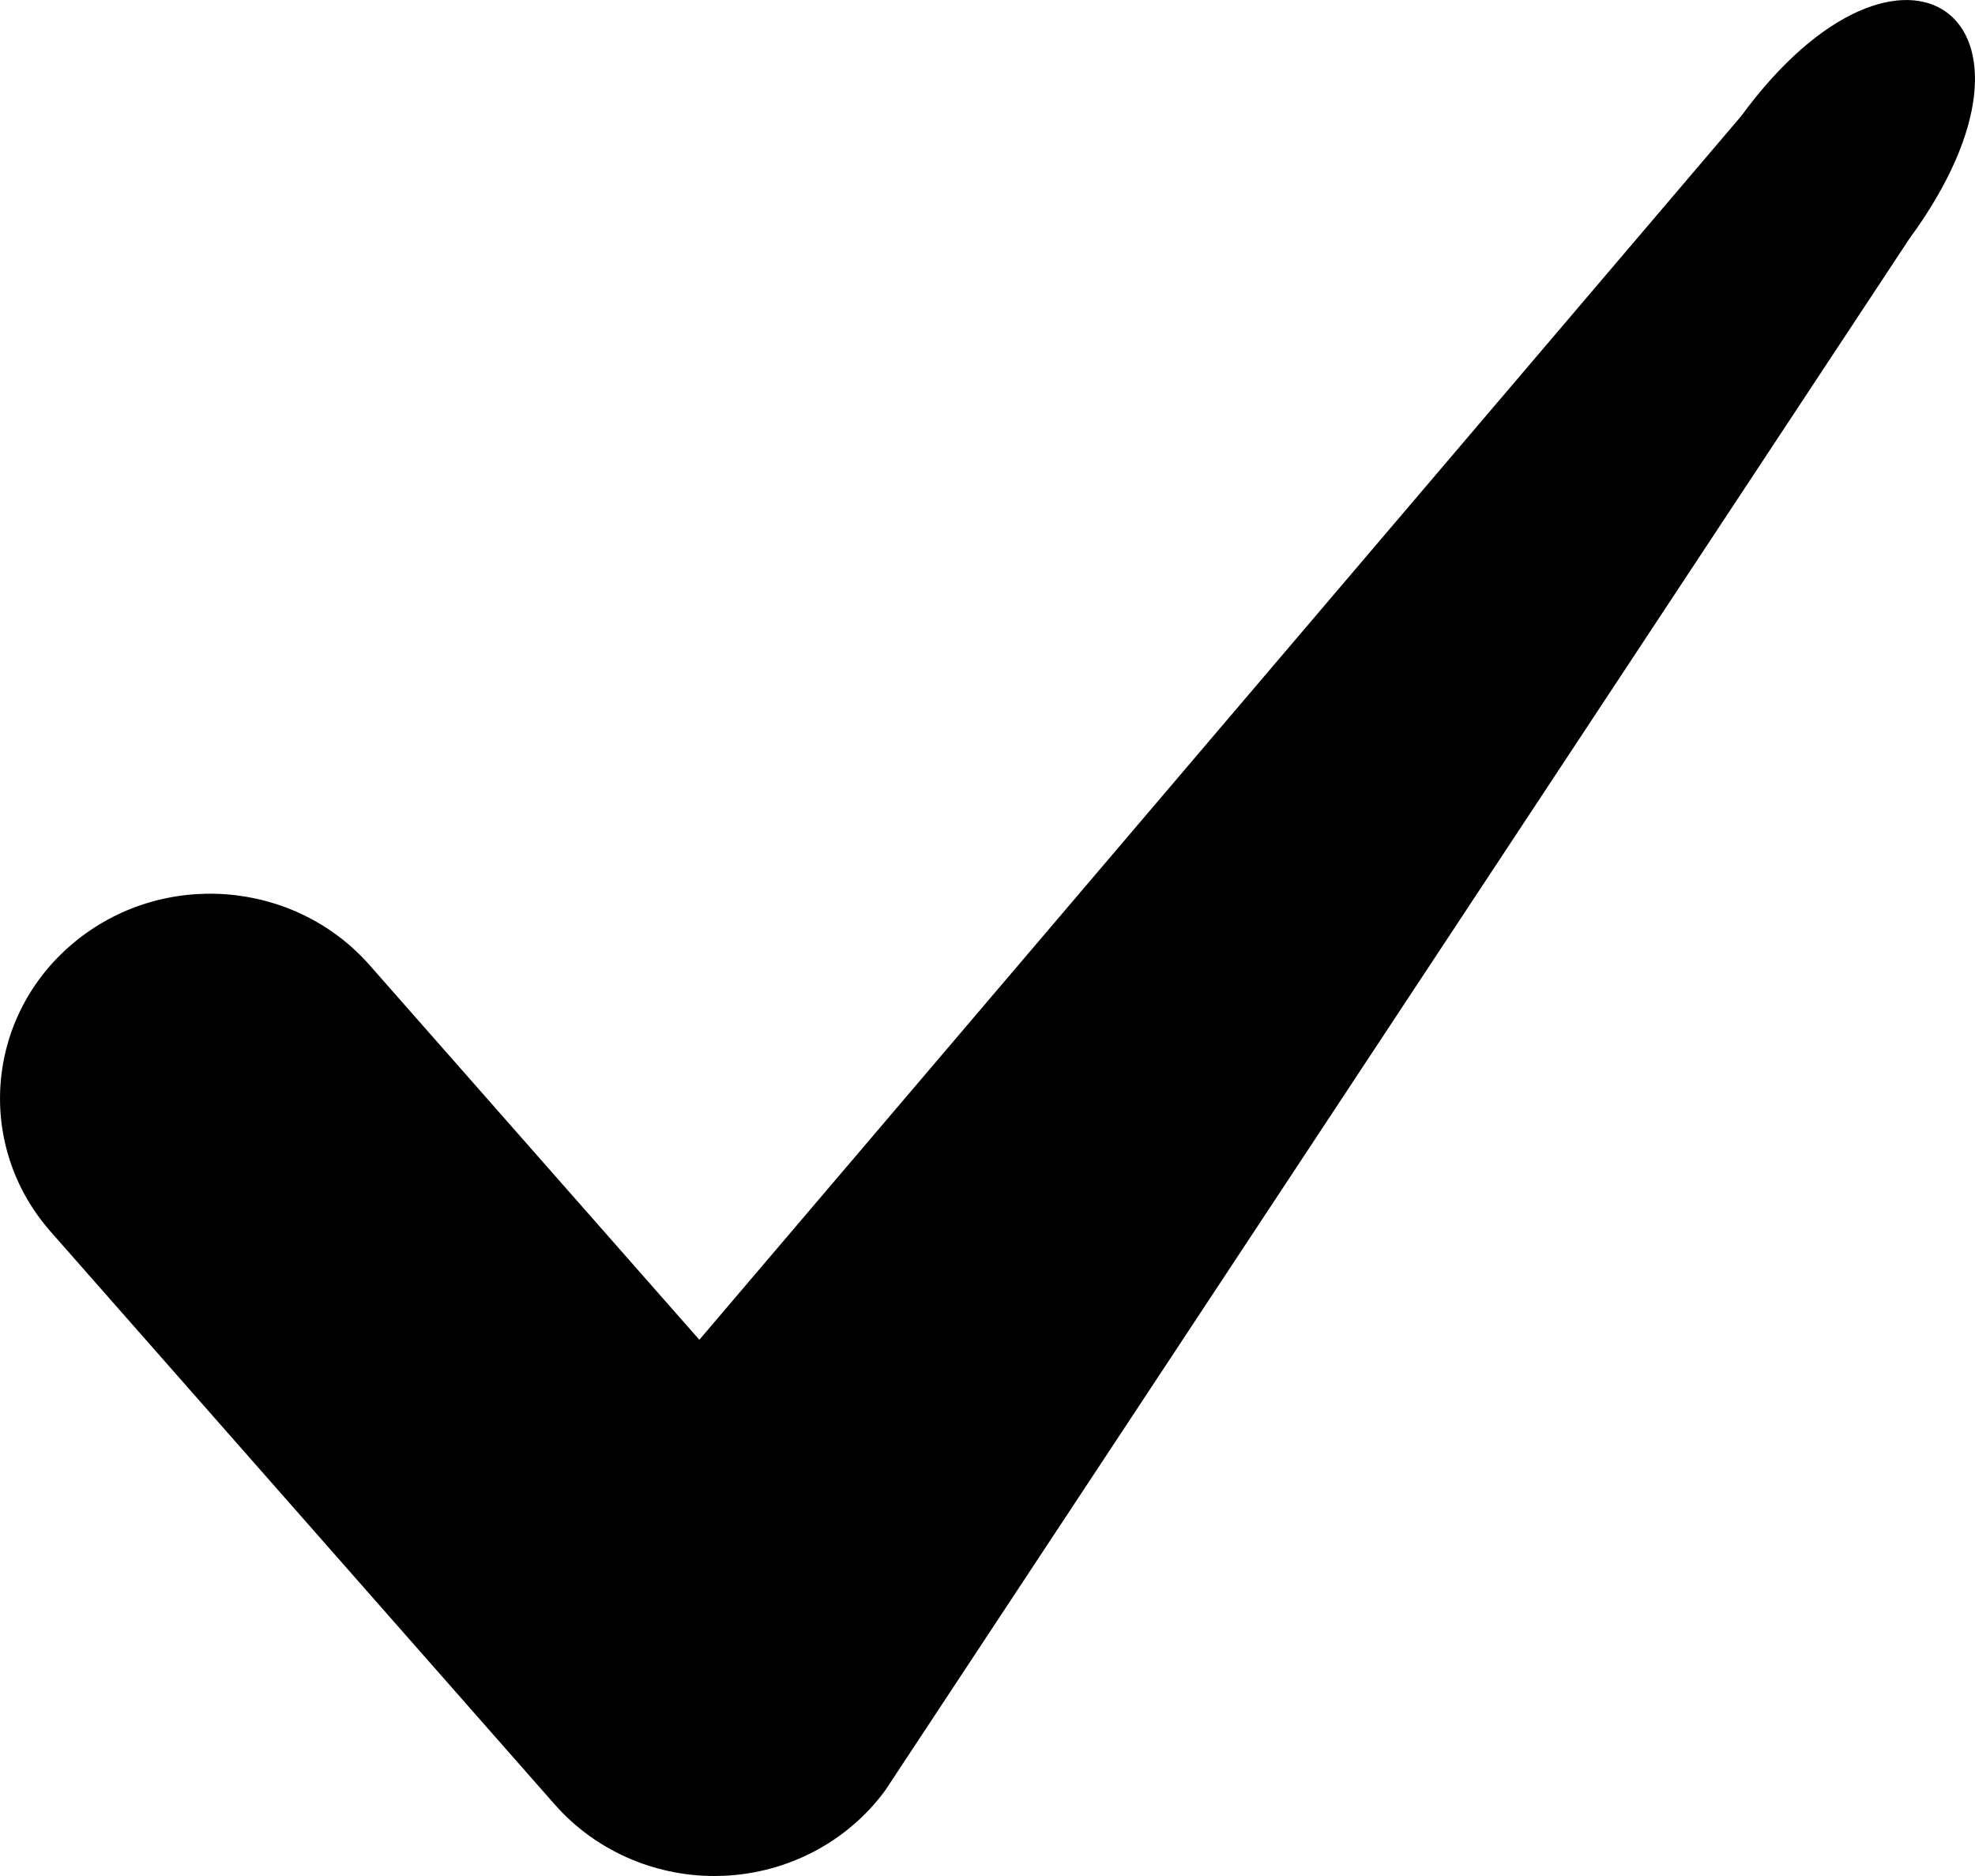
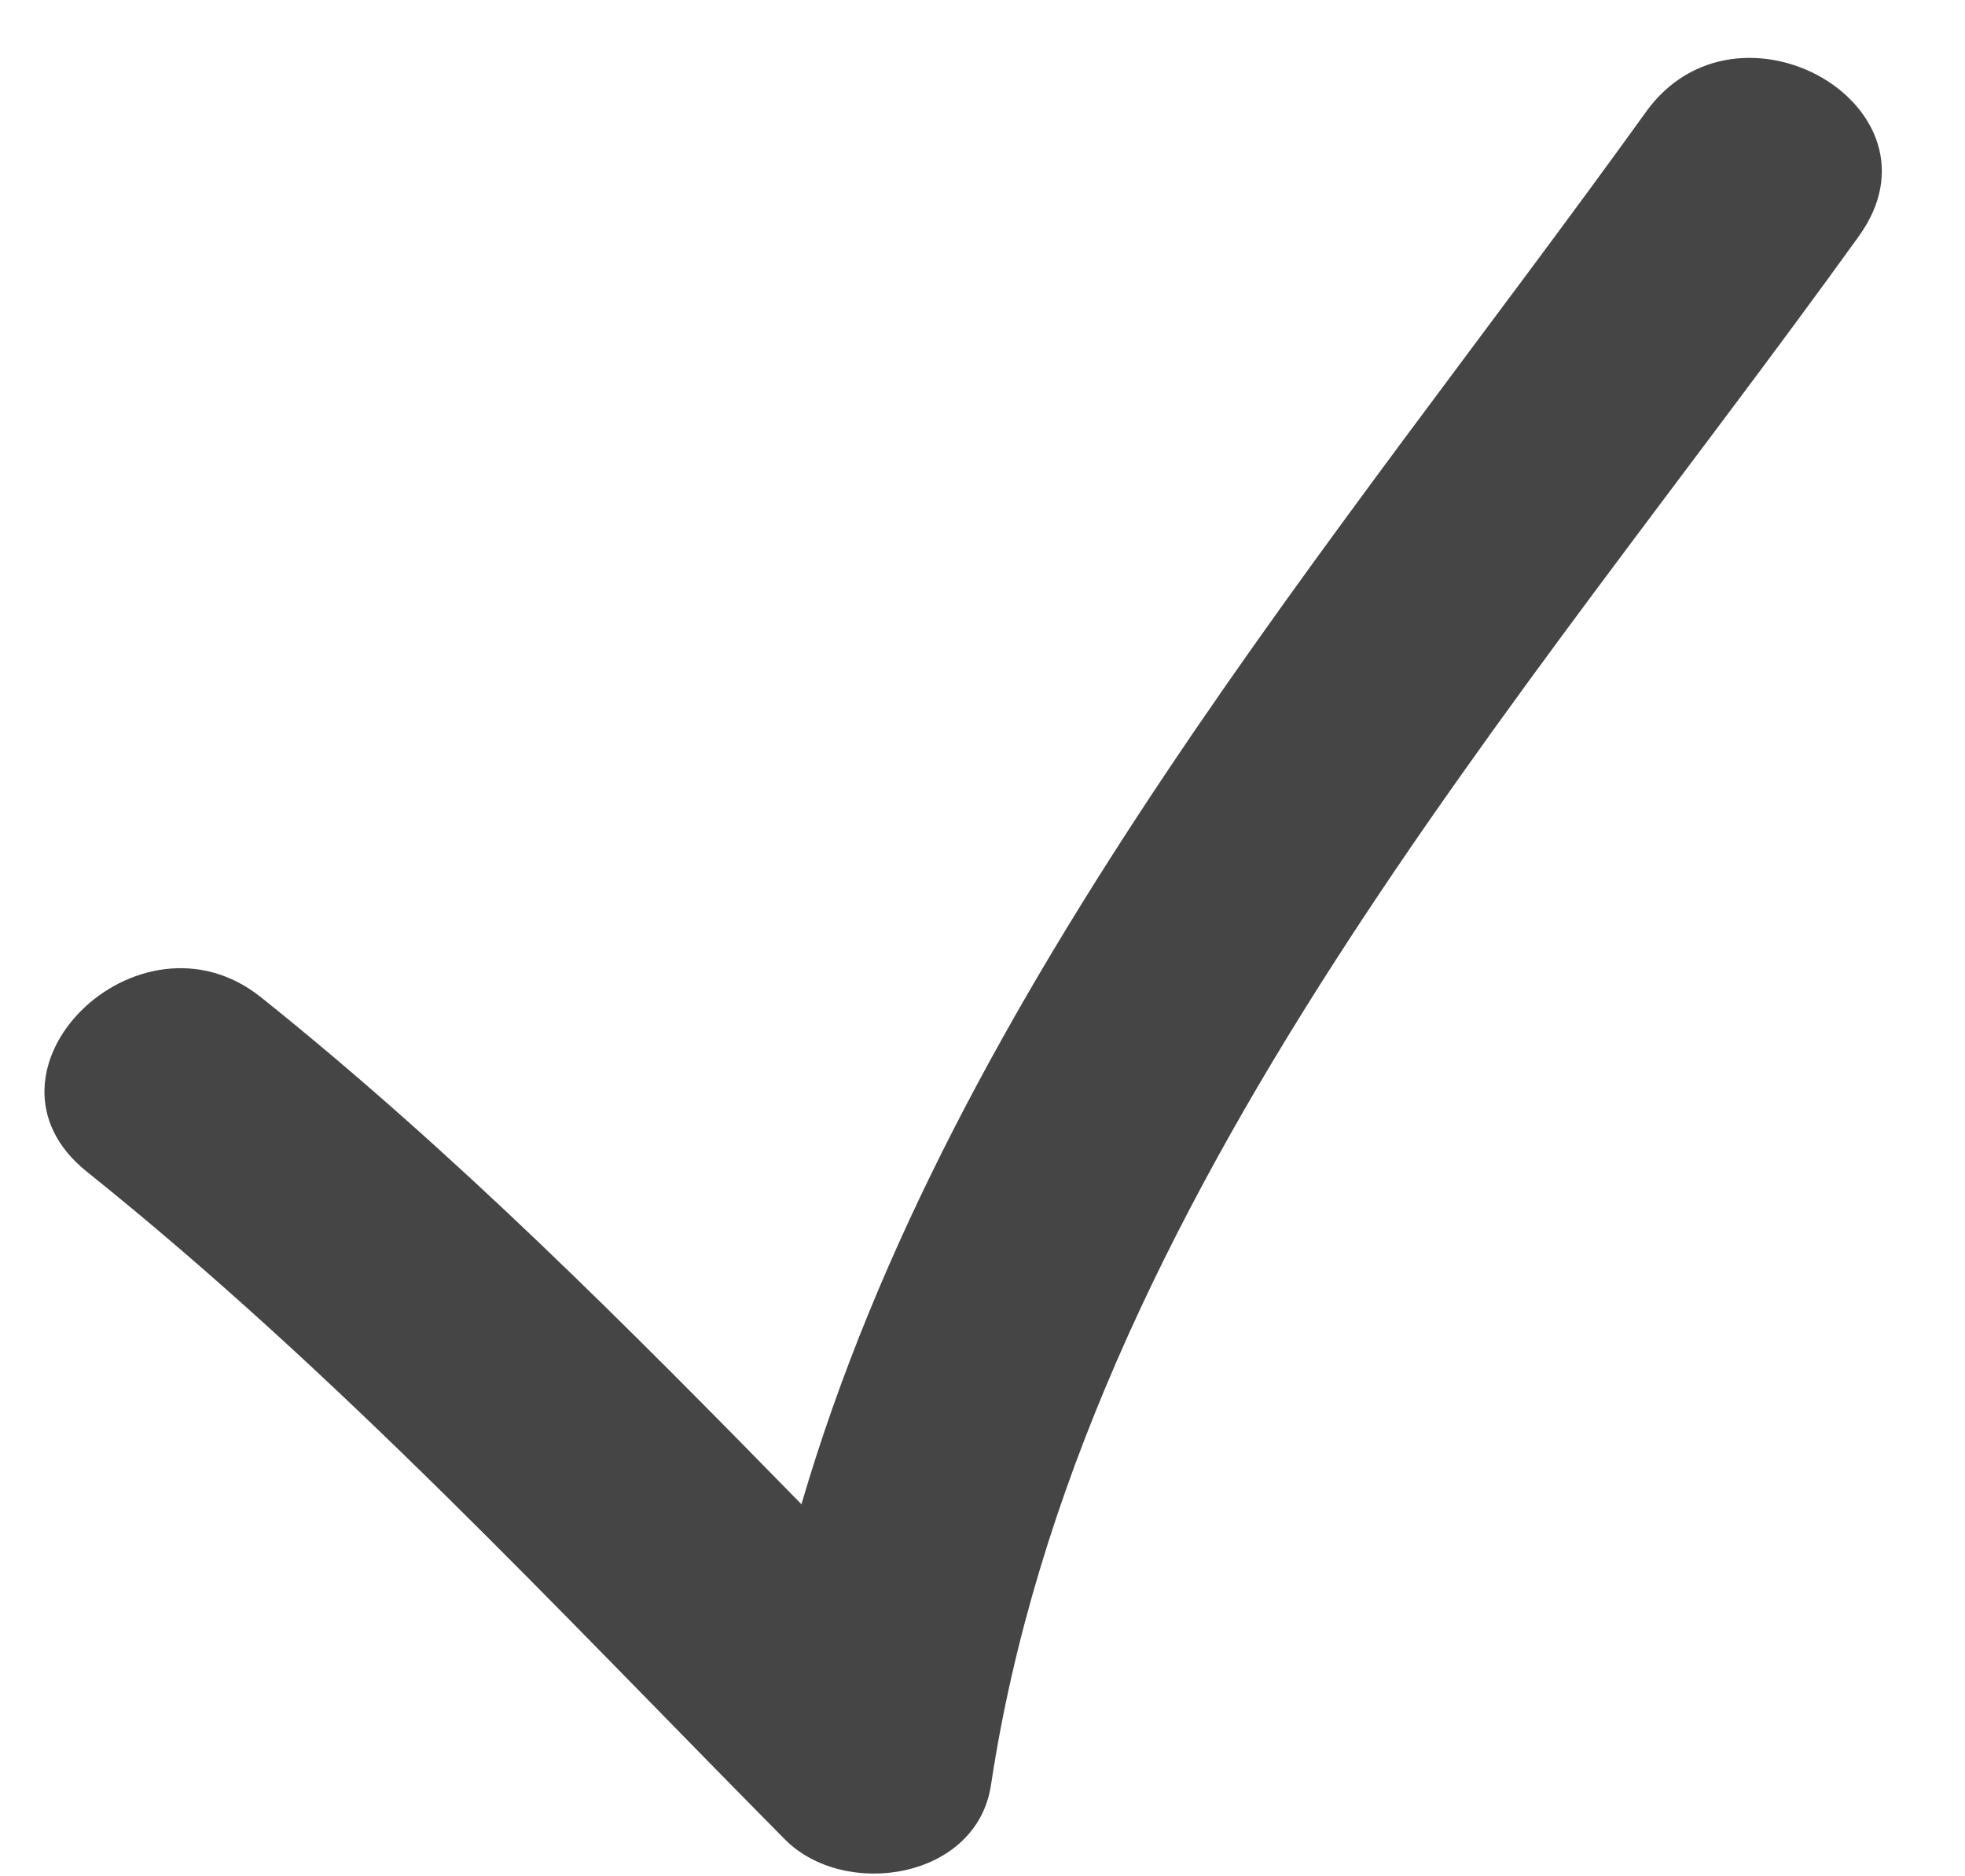
- <svg xmlns="http://www.w3.org/2000/svg" width="20" height="19" viewBox="0 0 20 19" fill="none">
-   <path options="fill" d="M7.234 19C6.615 19 6.024 18.737 5.618 18.276L0.512 12.473C-0.252 11.604 -0.149 10.296 0.743 9.551C1.635 8.805 2.978 8.906 3.744 9.776L7.082 13.569L17.632 1.176C19.265 -1.052 20.975 0.182 19.334 2.42L8.965 18.132C8.585 18.651 7.981 18.97 7.328 18.998C7.296 18.999 7.265 19 7.234 19Z" fill="black" />
+ <svg xmlns="http://www.w3.org/2000/svg" width="22" height="21" viewBox="0 0 22 21" fill="none">
+   <path d="M8.788 20.596C9.454 21.269 10.935 21.046 11.095 19.987C12.087 13.414 17.053 7.869 20.812 2.644C21.854 1.197 19.458 -0.179 18.429 1.252C14.995 6.026 10.666 11.05 8.973 16.843C7.038 14.865 5.095 12.906 2.924 11.168C1.55 10.067 -0.417 12.007 0.973 13.12C3.8 15.385 6.244 18.026 8.788 20.596Z" fill="#454545" />
</svg>
